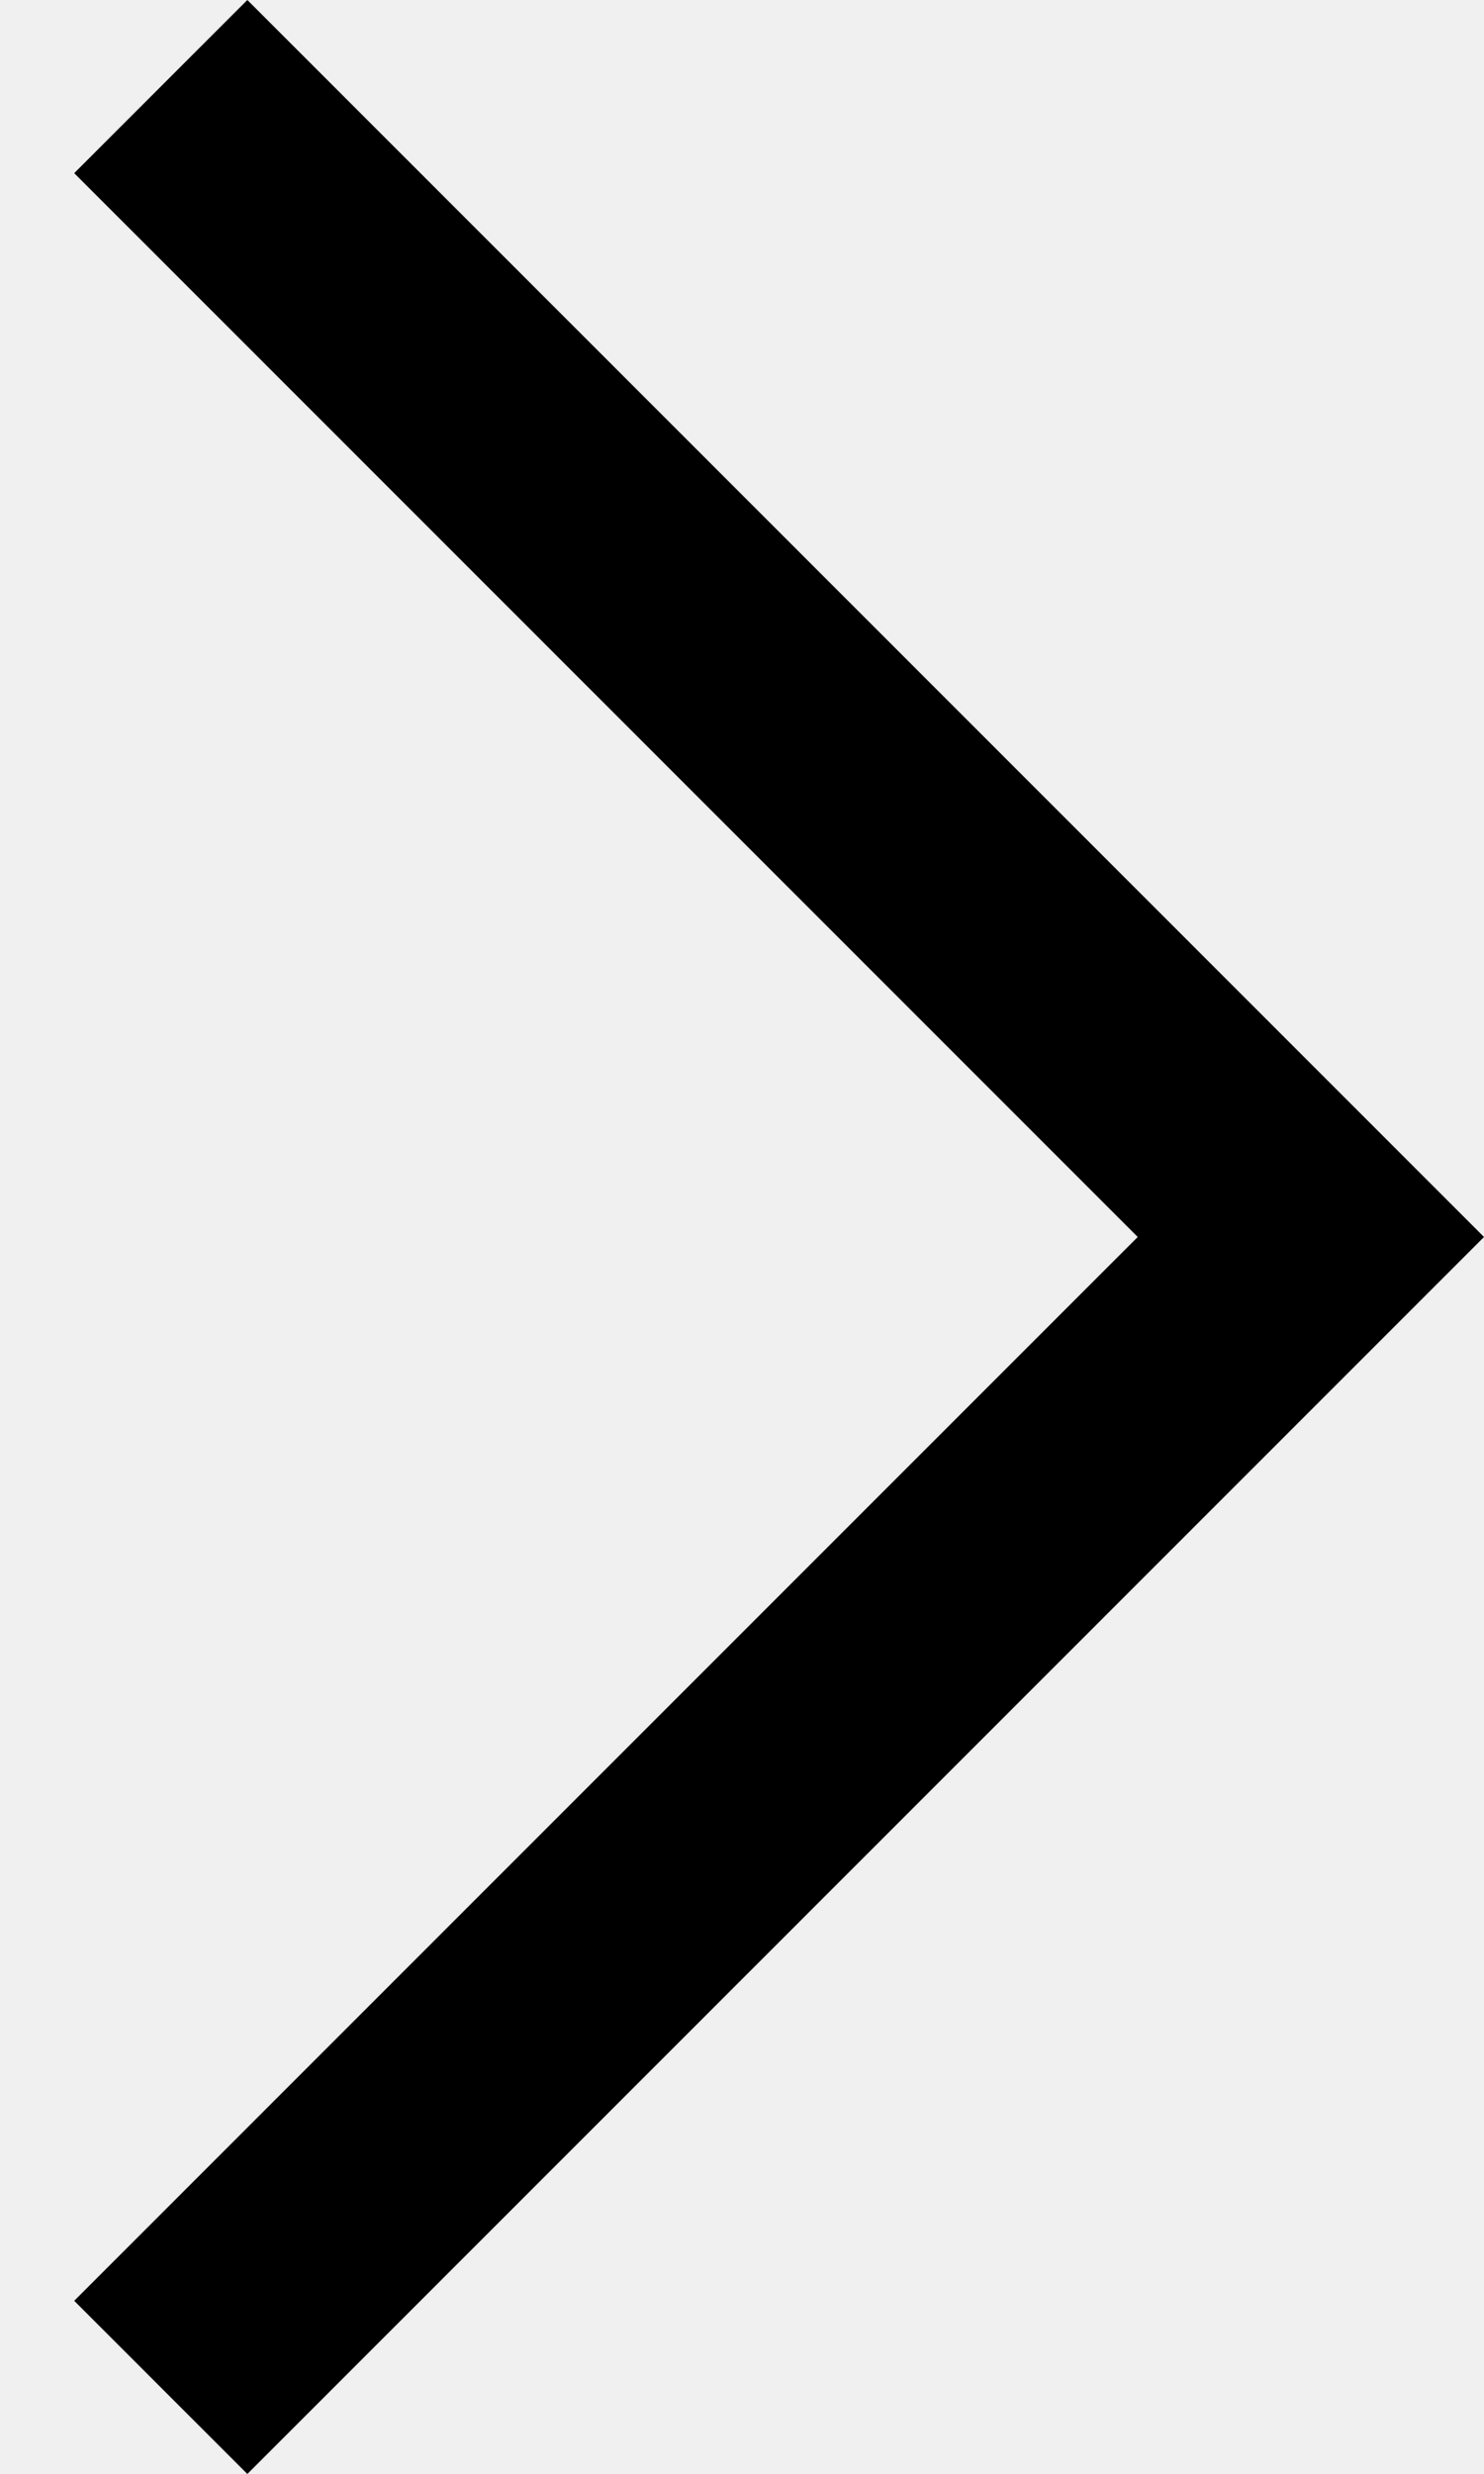
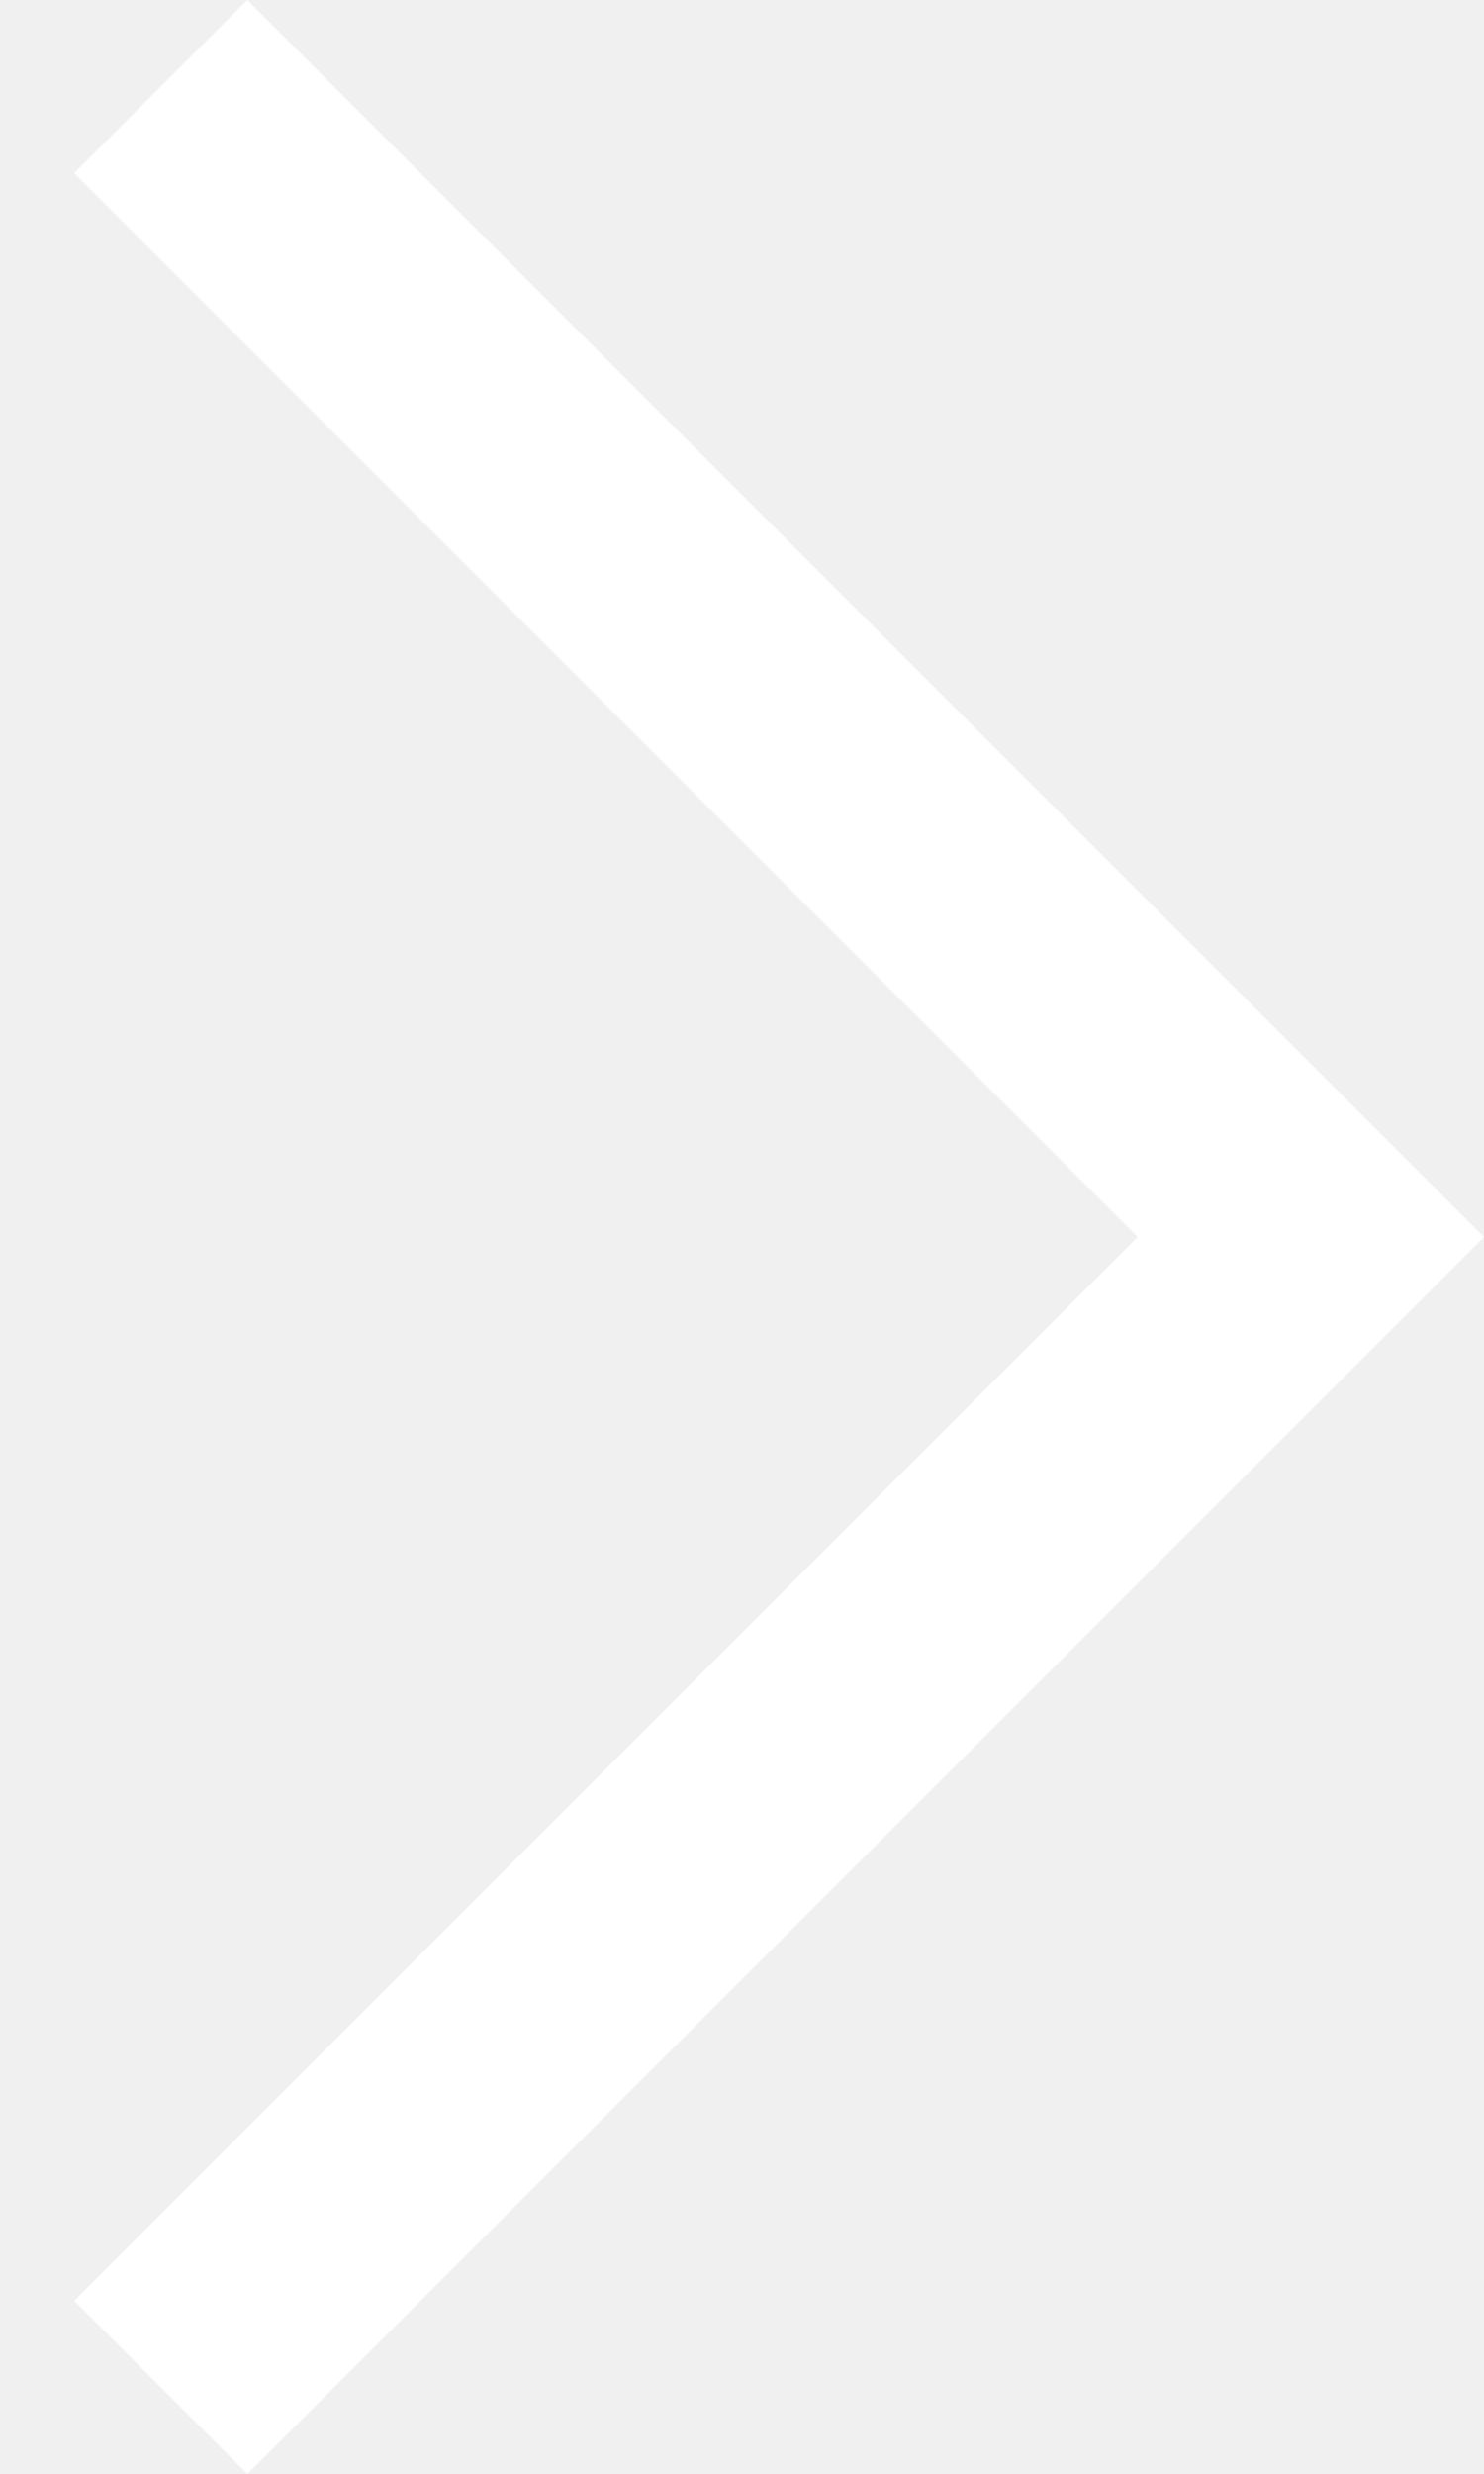
<svg xmlns="http://www.w3.org/2000/svg" width="12px" height="20px" viewBox="0 0 12 20" version="1.1">
  <g id="Page-1" stroke="none" stroke-width="1" fill="none" fill-rule="evenodd">
-     <g id="Fill" transform="translate(-10, -6)" fill="#000000">
+     <g id="Fill" transform="translate(-10, -6)" fill="#ffffff">
      <polygon points="22 16 12 26 10.6 24.6 19.2 16 10.6 7.4 12 6" />
    </g>
  </g>
</svg>
